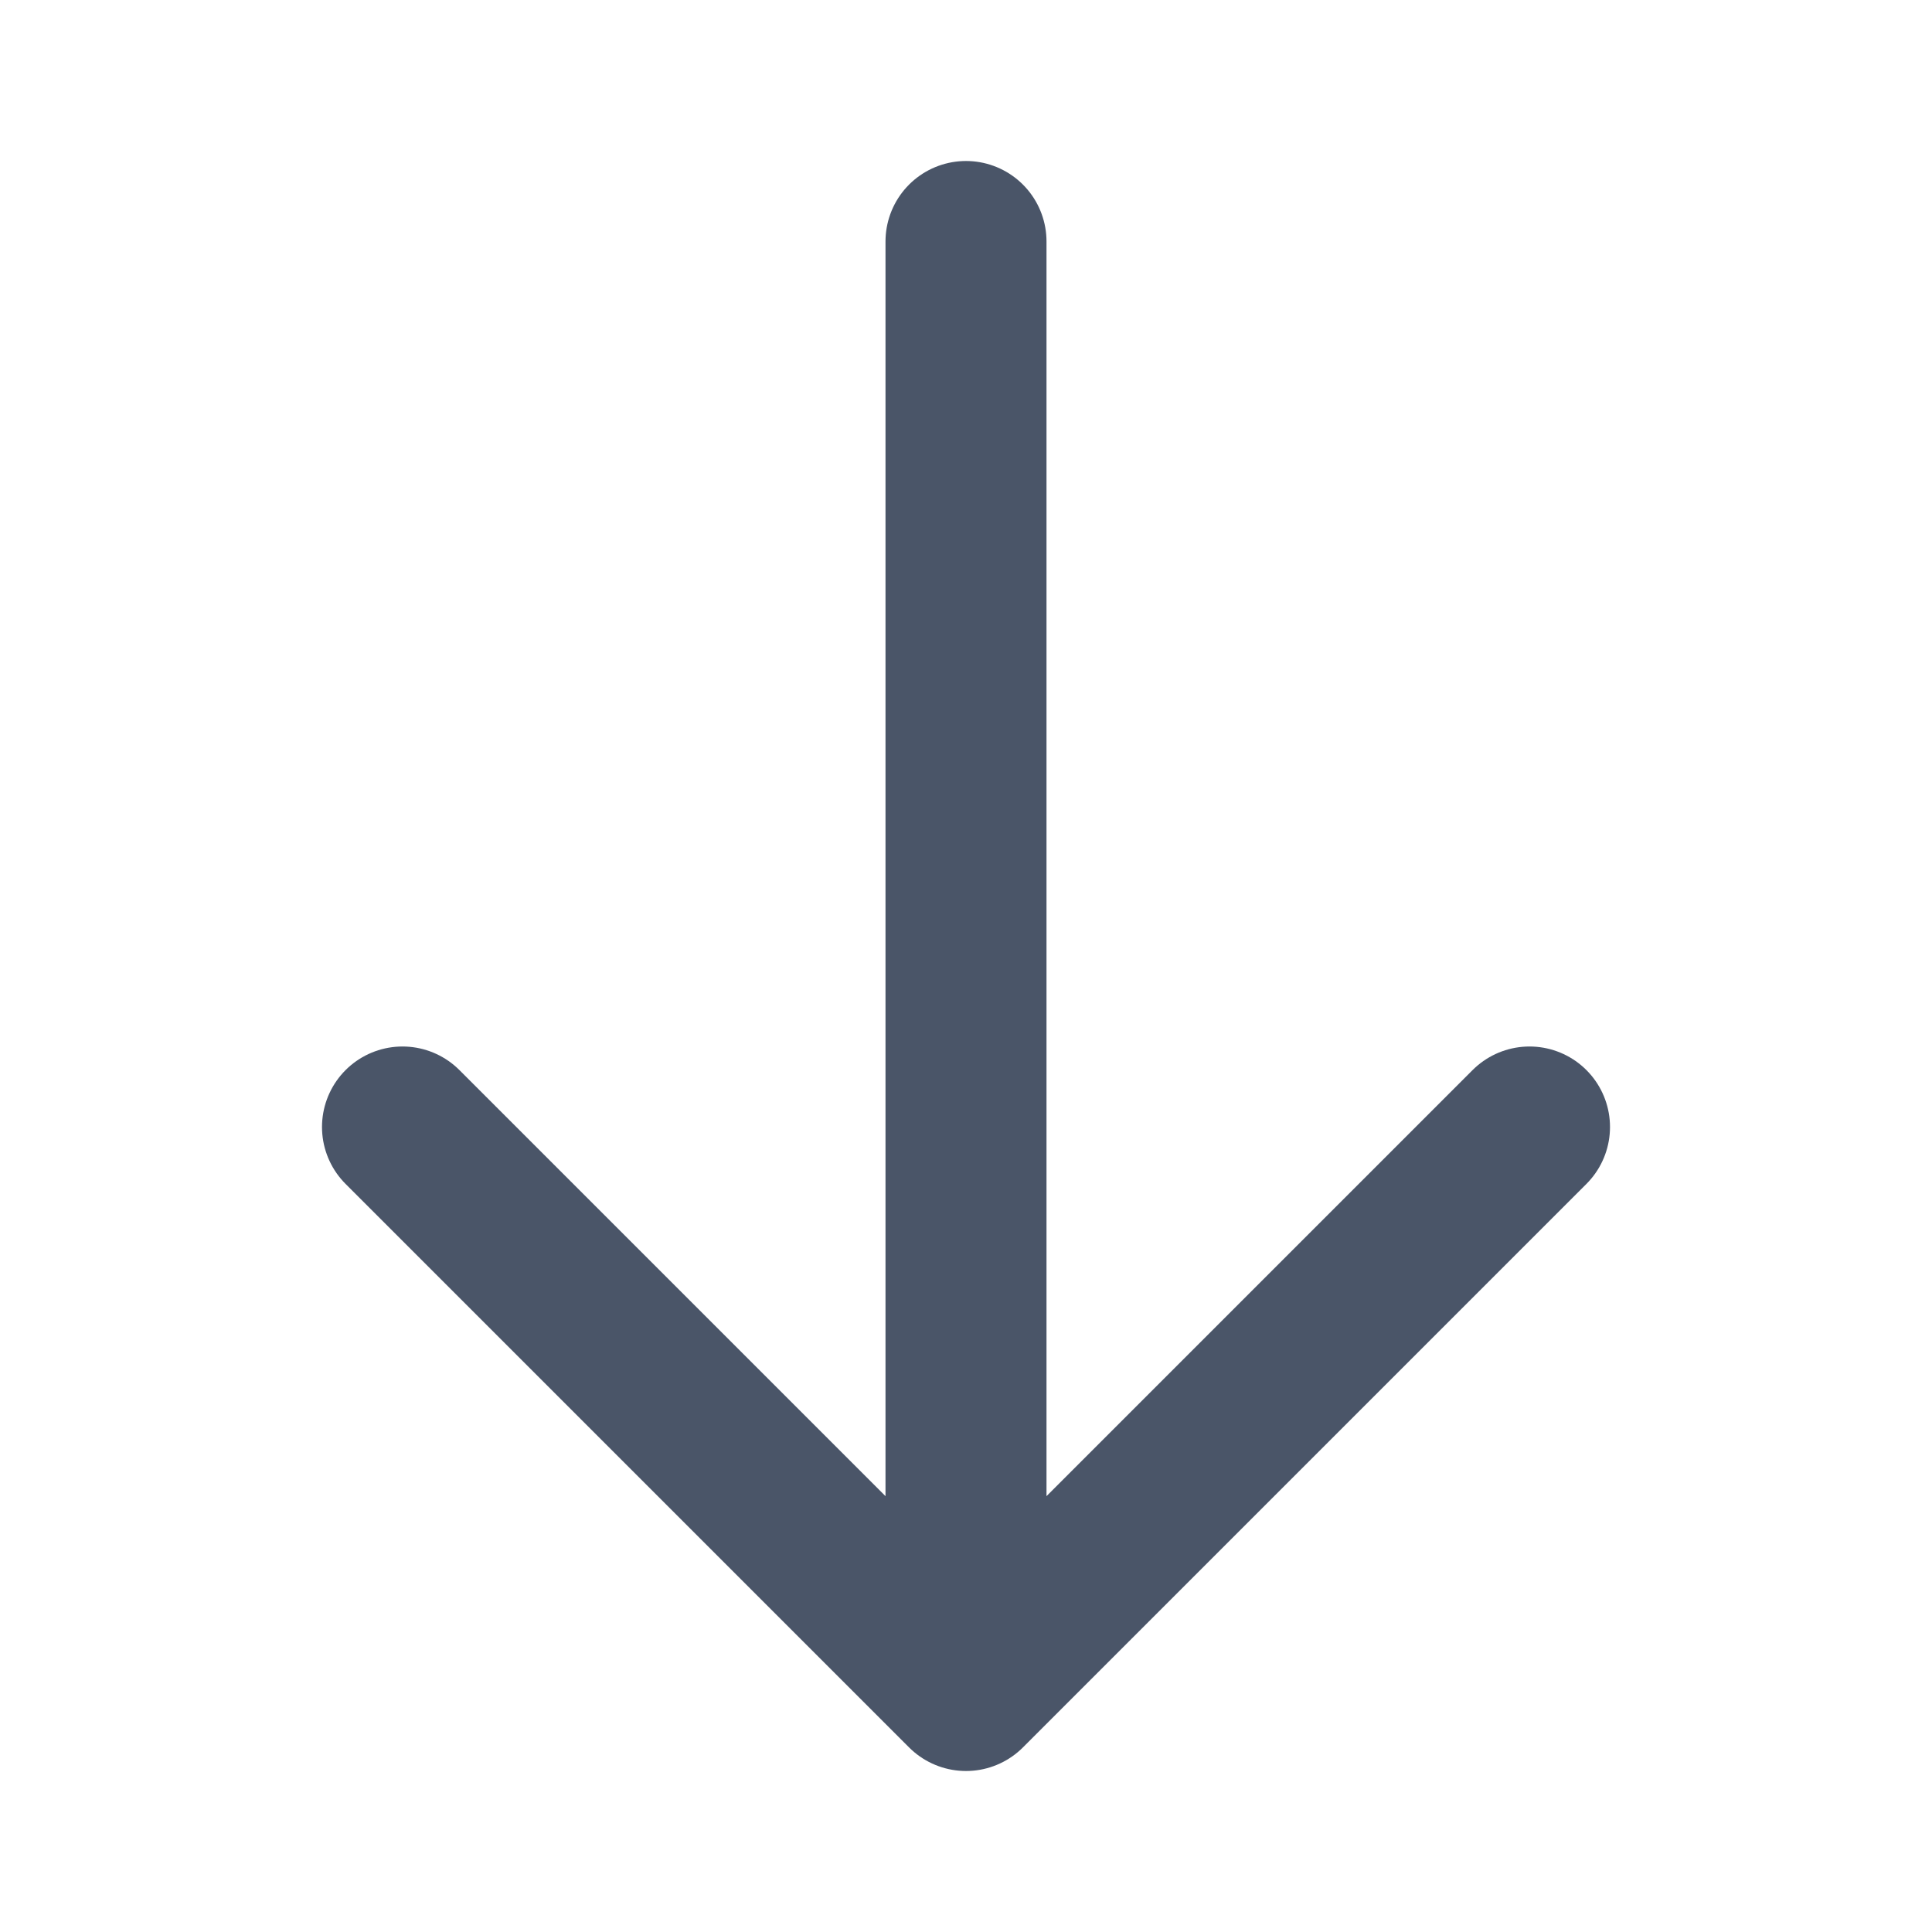
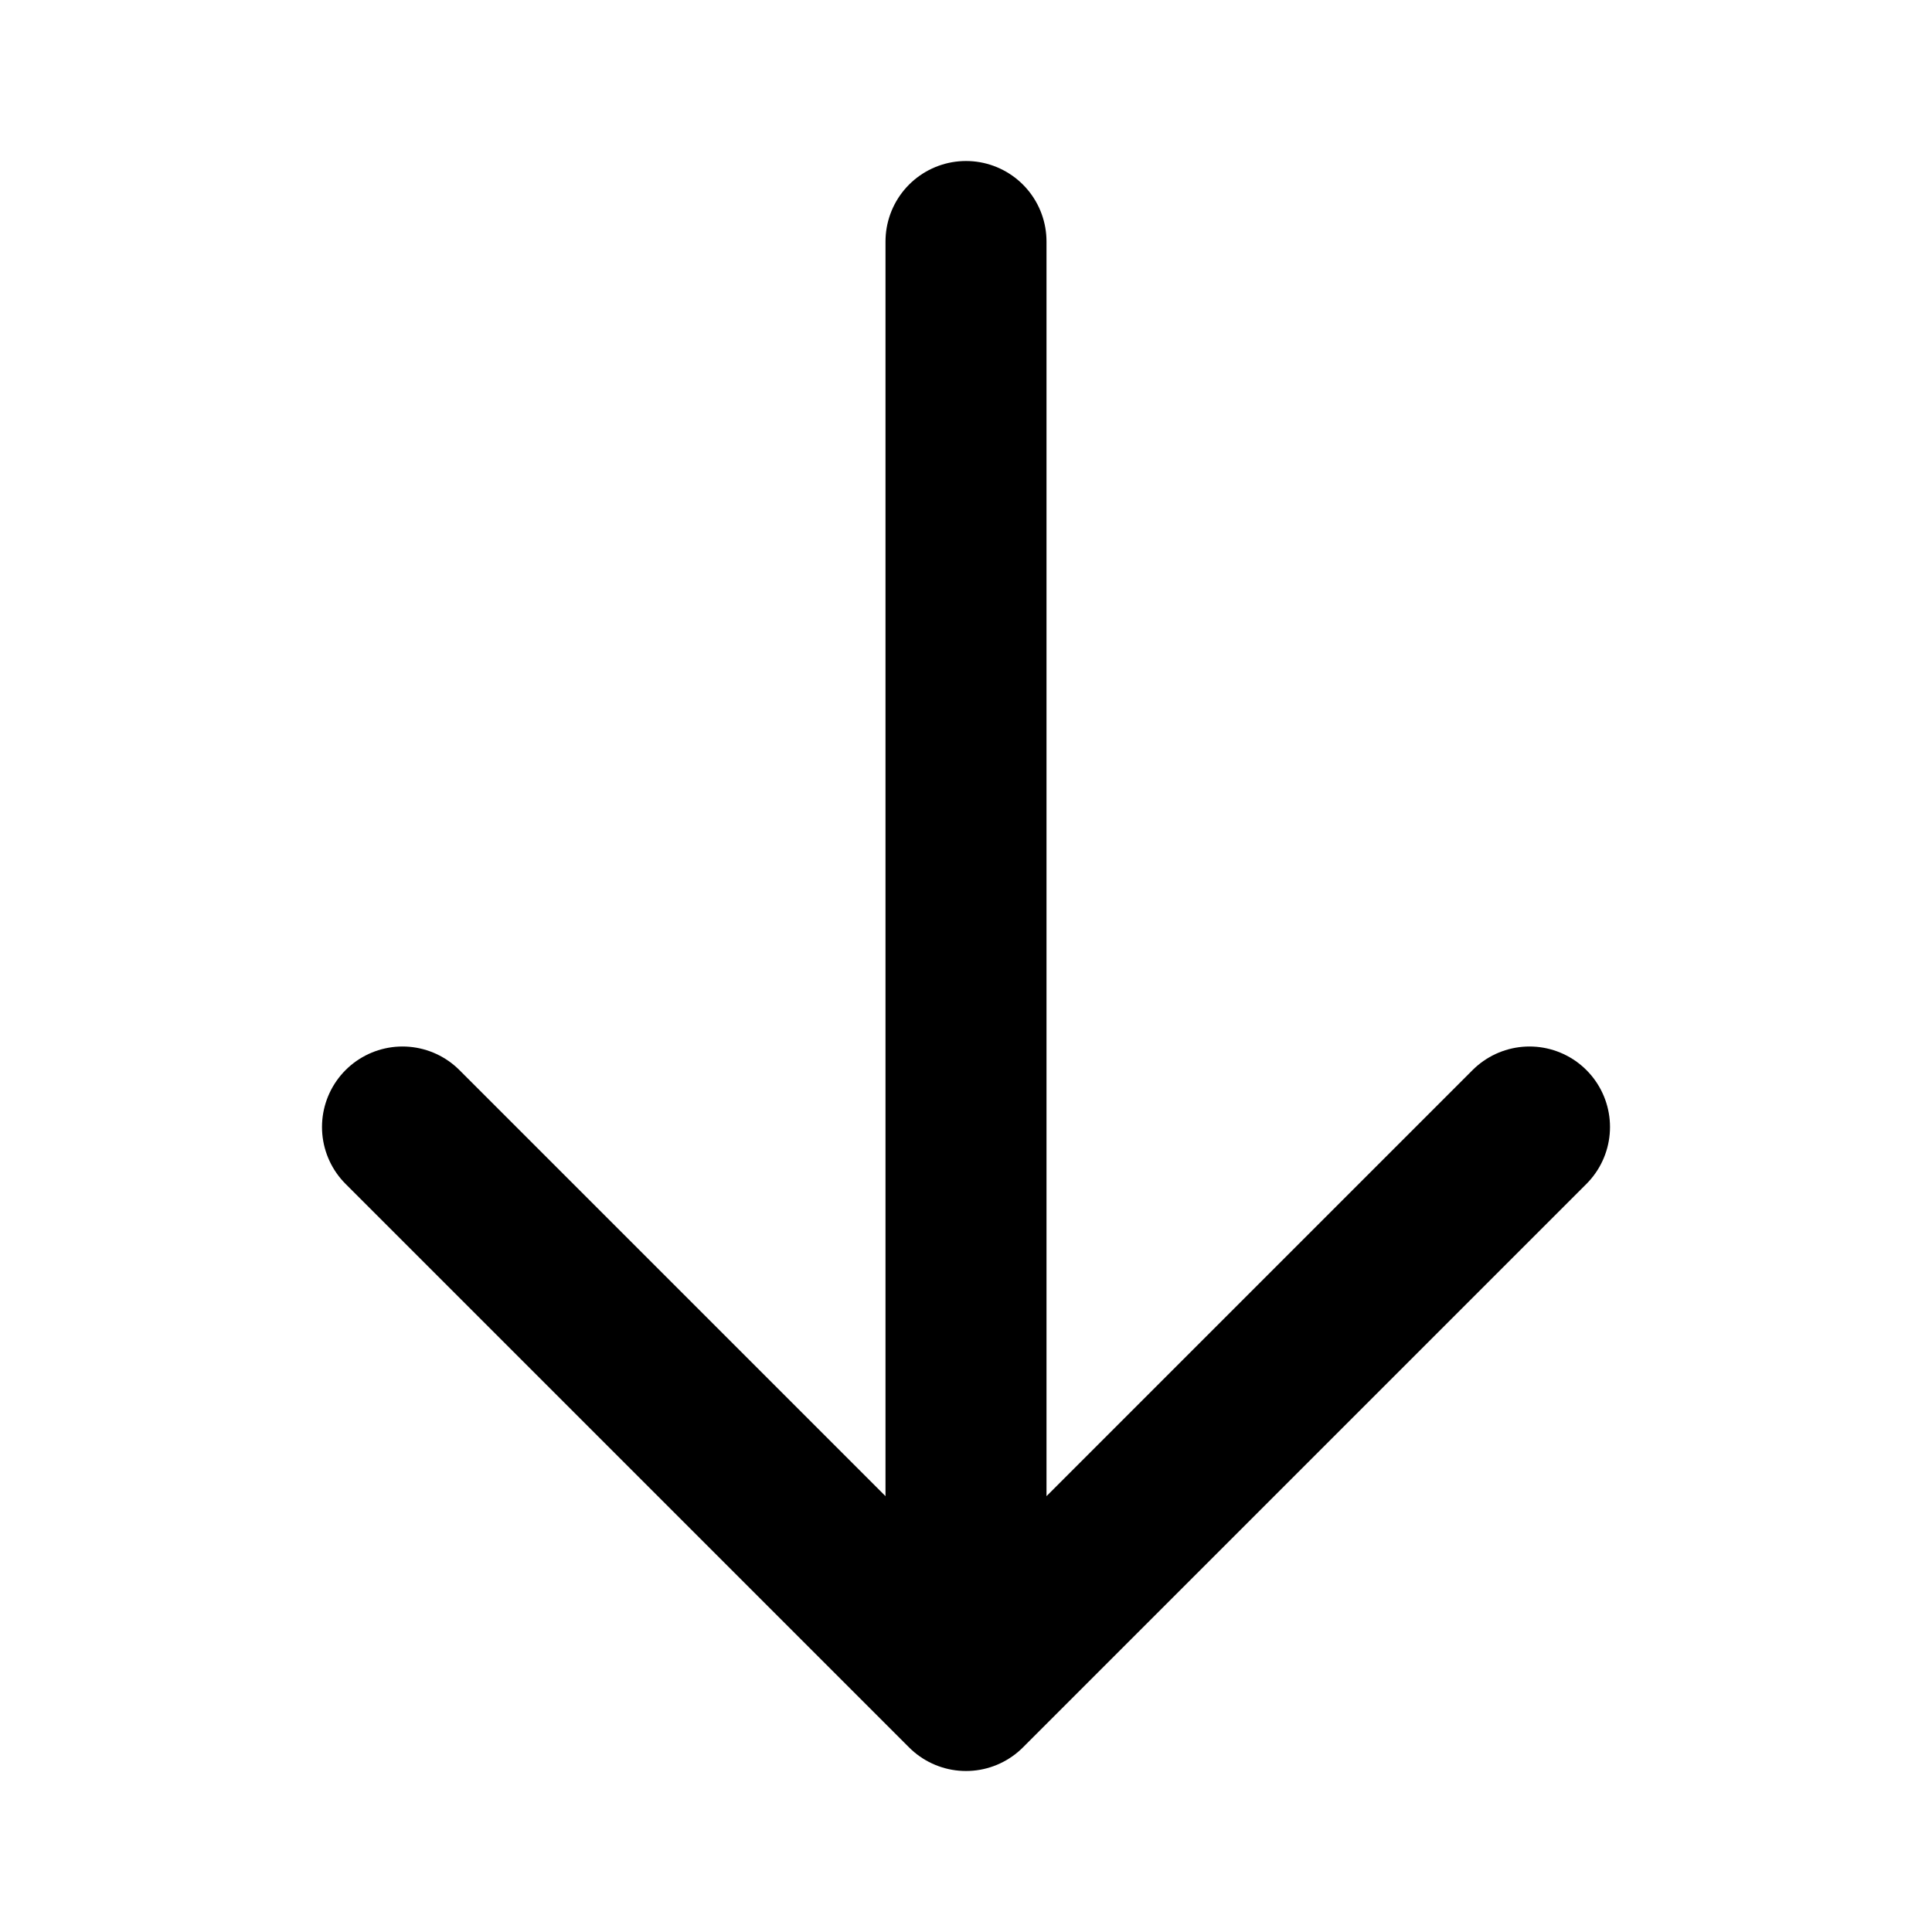
<svg xmlns="http://www.w3.org/2000/svg" width="24" height="24" viewBox="0 0 24 24" fill="none">
-   <path d="M19 14L12 21M12 21L5 14M12 21L12 3" stroke="#4A5568" stroke-width="2" stroke-linecap="round" stroke-linejoin="round" />
+   <path d="M19 14L12 21M12 21L5 14M12 21L12 3" stroke="currentColor" stroke-width="2" stroke-linecap="round" stroke-linejoin="round" />
</svg>
